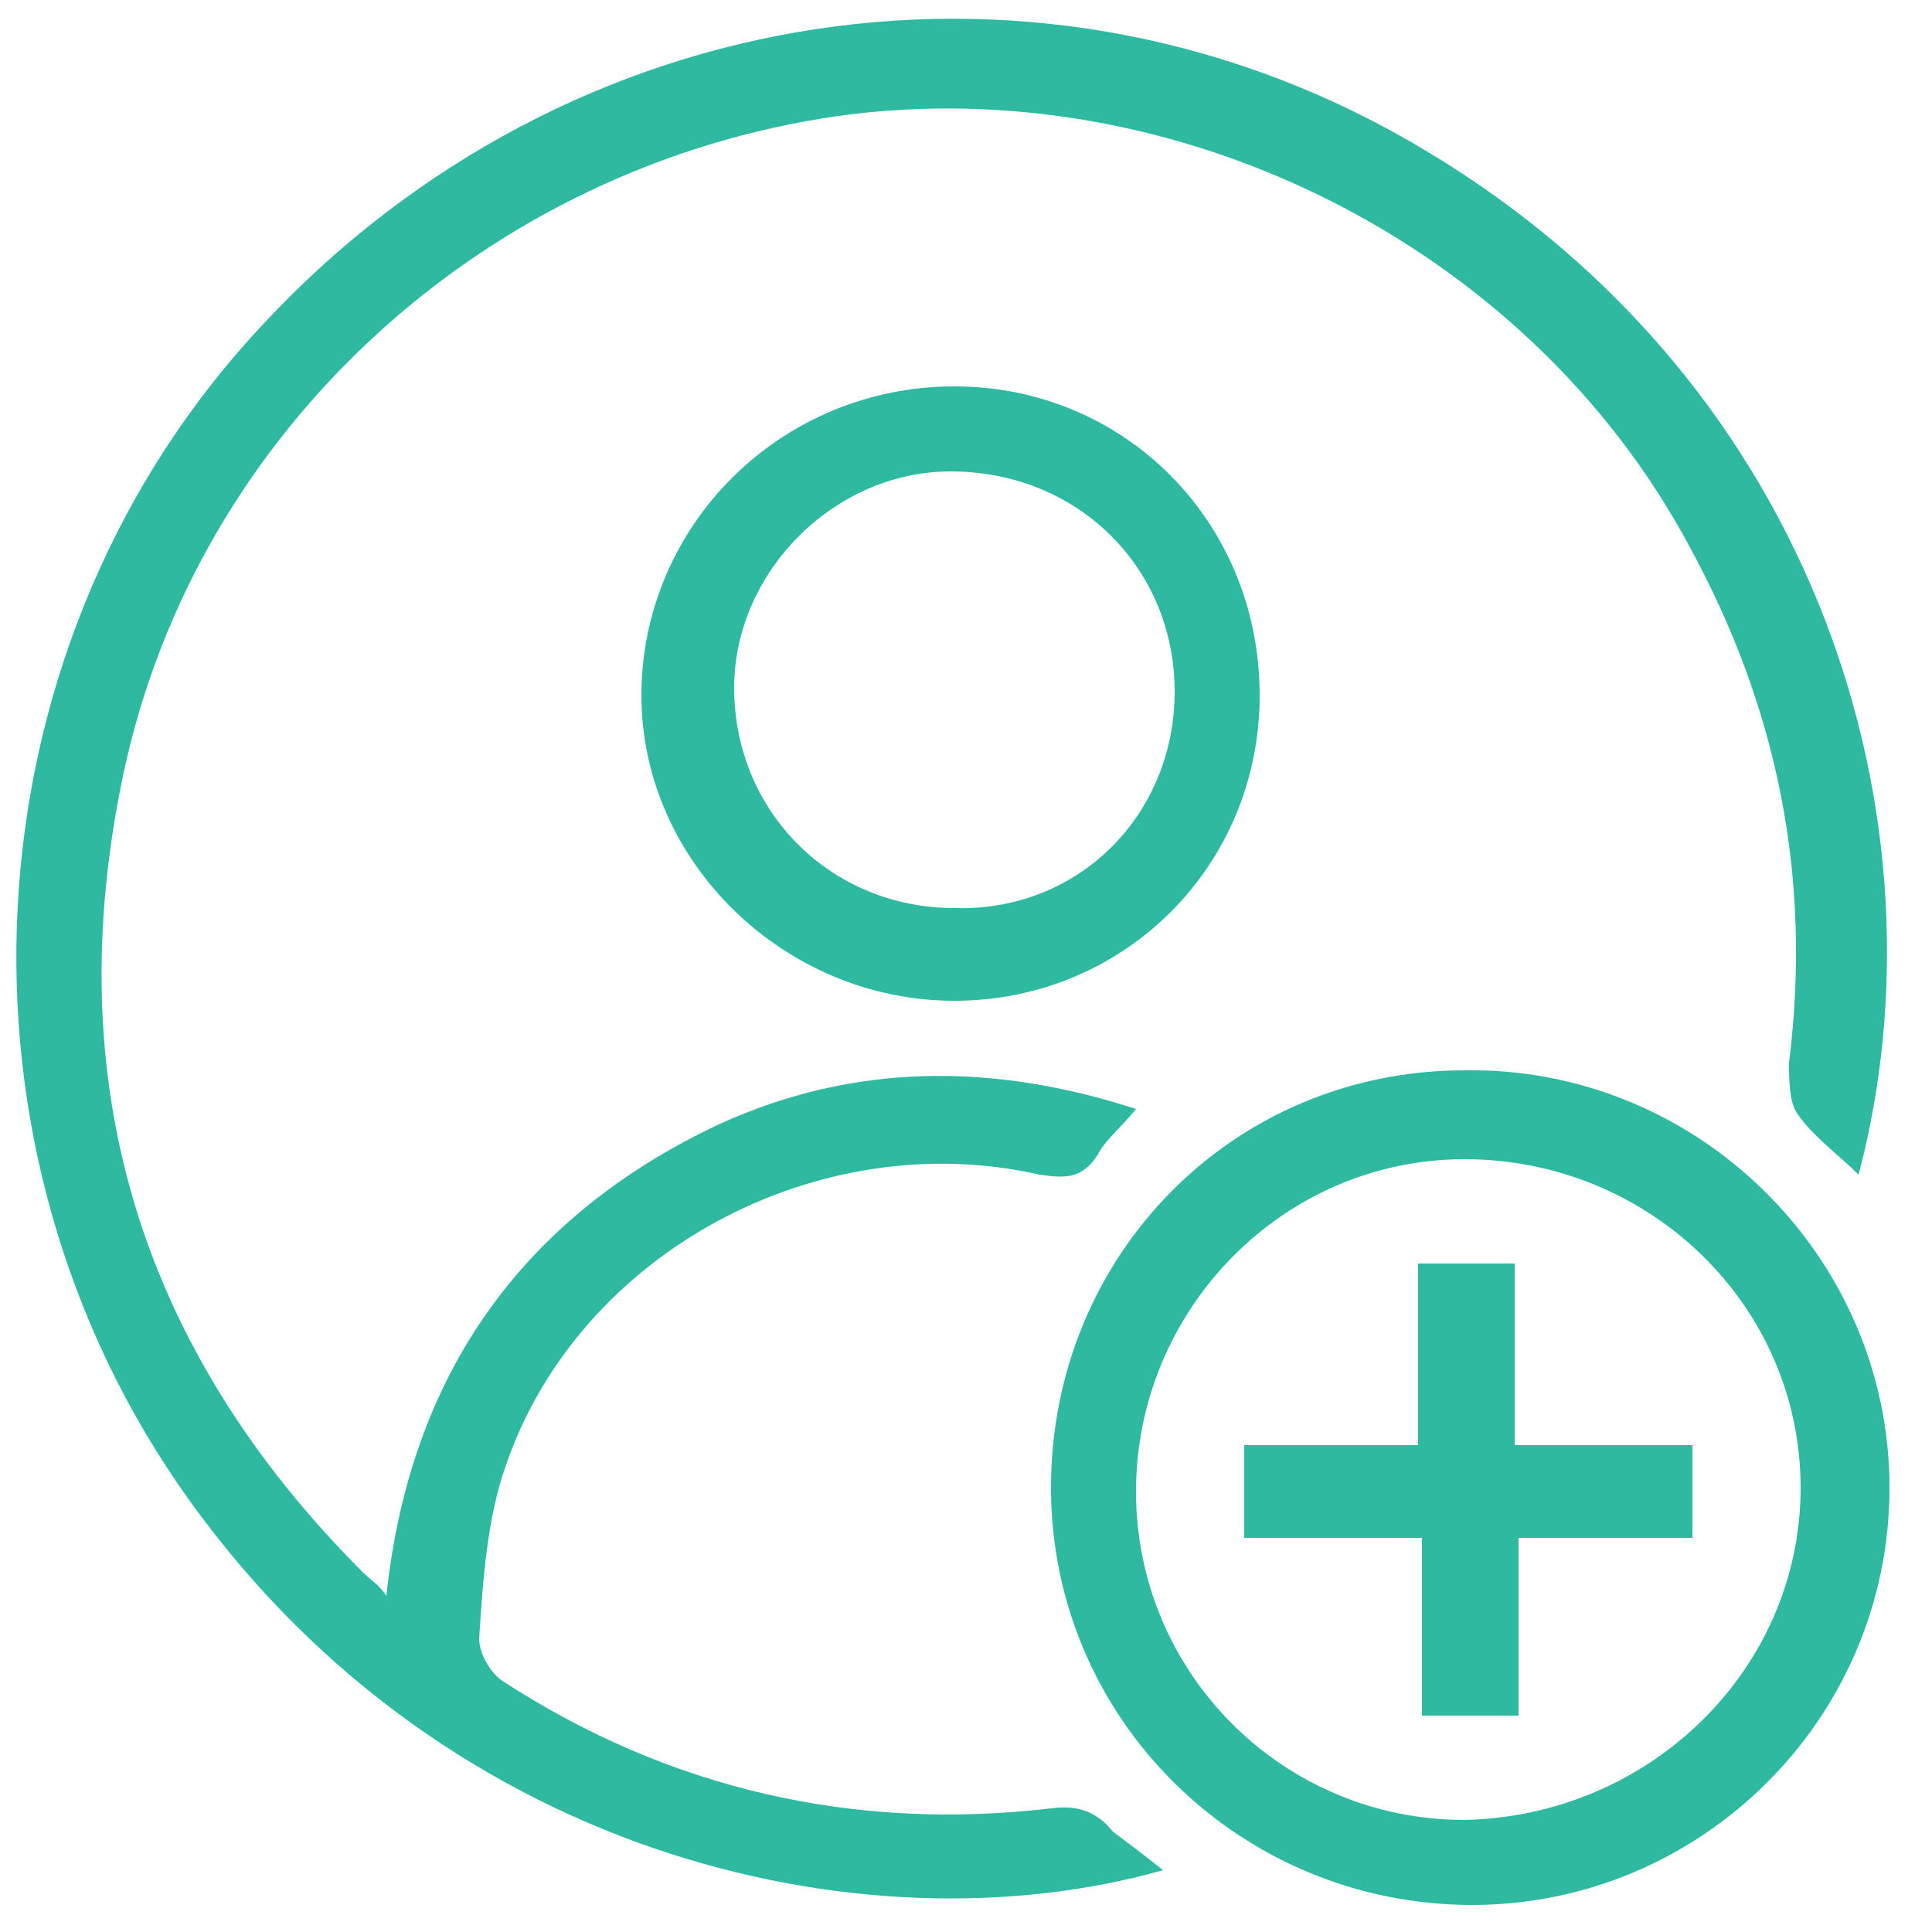
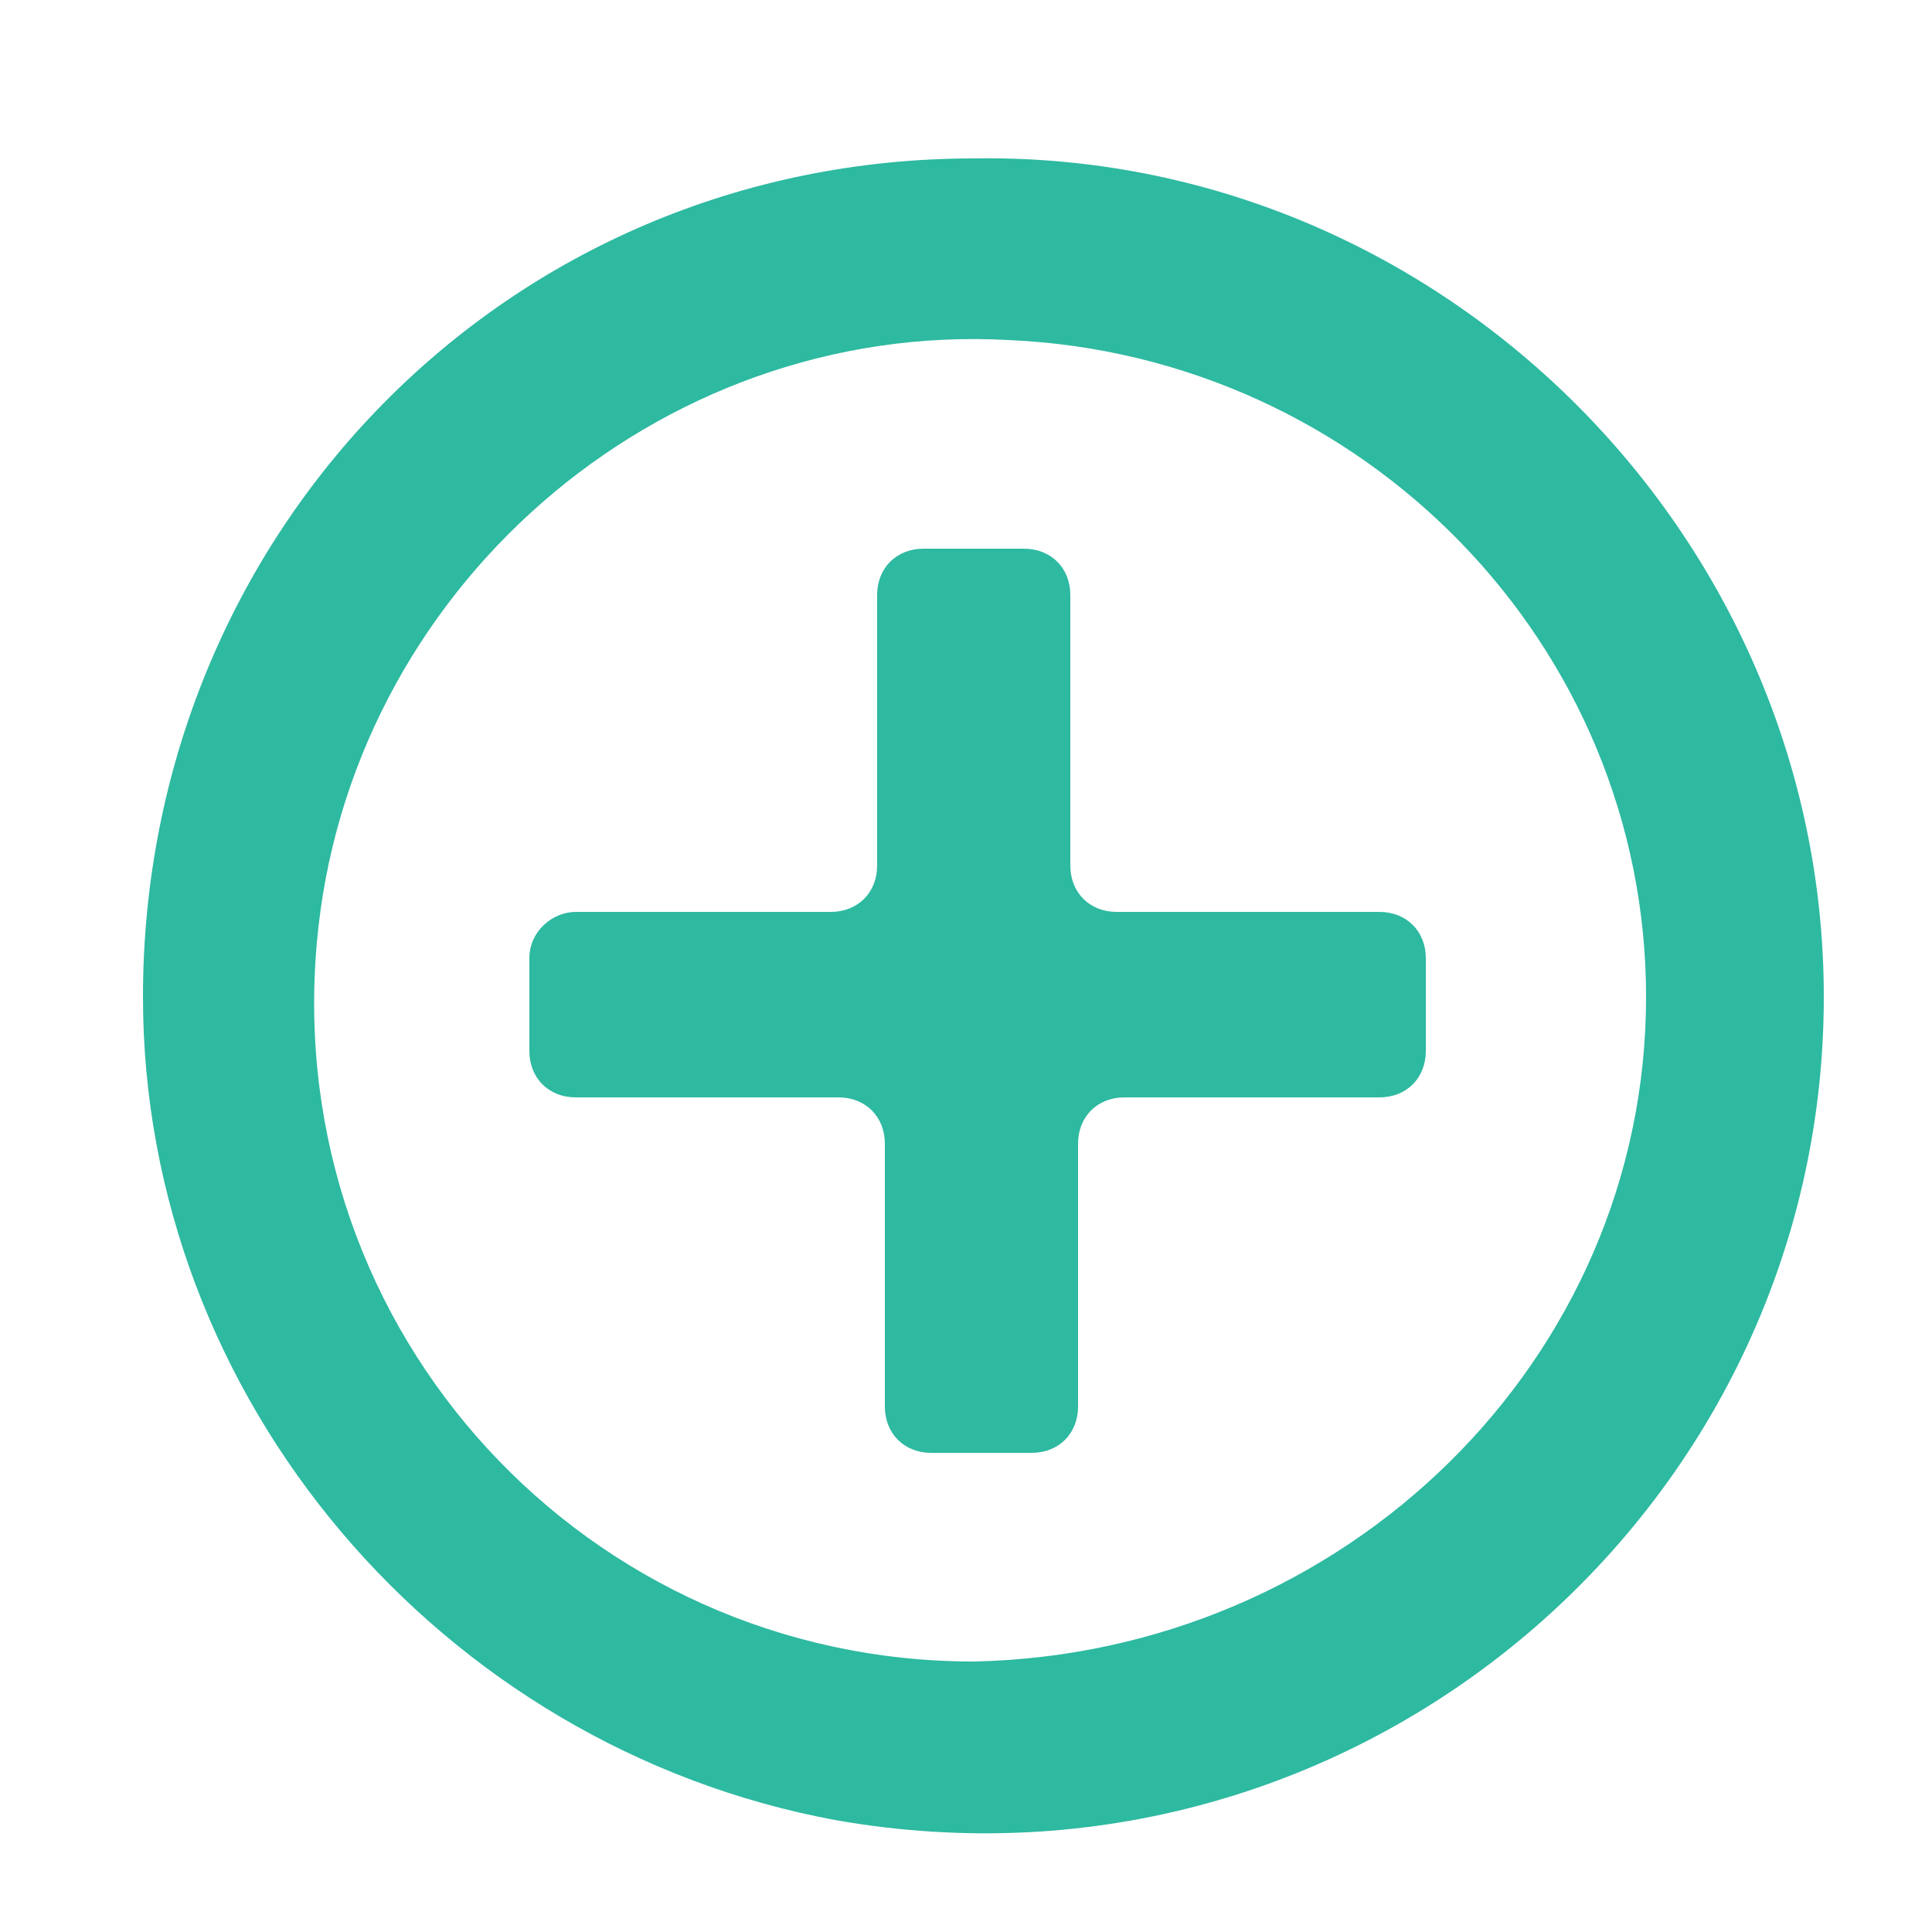
<svg xmlns="http://www.w3.org/2000/svg" version="1.1" id="Layer_1" x="0px" y="0px" viewBox="0 0 50 50" style="enable-background:new 0 0 50 50;" xml:space="preserve">
  <style type="text/css">
	.st0{fill:#2EB9A1;}
</style>
-   <path class="st0" d="M30.1,48.4c-7.8,2.2-18.9-0.4-25.5-10c-6.3-9.2-5.4-21.9,2.2-30C14.7-0.1,27.1-2,36.9,3.9  C47.1,10,50.5,21.3,48.1,30.4c-0.5-0.5-1.2-1-1.6-1.6c-0.2-0.3-0.2-0.9-0.2-1.3c0.6-4.8-0.3-9.2-2.6-13.4C39.5,6.3,30.4,1.8,21.7,3  C12.6,4.3,5.1,11.1,3.2,20c-1.7,8,0.4,14.9,6.2,20.7c0.2,0.2,0.4,0.3,0.6,0.6c0.6-5.7,3.5-9.8,8.6-12.2c3.5-1.6,7.1-1.6,10.8-0.4  c-0.4,0.5-0.8,0.8-1,1.2c-0.4,0.6-0.8,0.6-1.5,0.5c-5.7-1.3-11.9,2-13.8,7.5c-0.5,1.4-0.6,3-0.7,4.5c0,0.4,0.3,0.9,0.6,1.1  c4.3,2.8,9.1,3.9,14.2,3.3c0.7-0.1,1.2,0.1,1.6,0.6C29.2,47.7,29.6,48,30.1,48.4z" />
-   <path class="st0" d="M48.9,38.5c0,6-4.9,10.8-10.8,10.8c-6,0-10.9-4.8-10.9-10.8s4.7-10.8,10.7-10.8C43.9,27.6,48.9,32.5,48.9,38.5z   M46.6,38.5c0-4.7-3.9-8.5-8.7-8.5c-4.7,0-8.5,3.9-8.5,8.6s3.8,8.5,8.5,8.5C42.7,47,46.6,43.2,46.6,38.5z" />
-   <path class="st0" d="M24.7,10c4.4,0,7.9,3.5,7.9,8c0,4.4-3.5,7.9-7.9,7.9s-8.1-3.6-8.1-7.9C16.6,13.6,20.2,10,24.7,10z M30.4,17.9  c0-3.2-2.5-5.7-5.8-5.7c-3,0-5.6,2.6-5.6,5.6c0,3.2,2.5,5.7,5.7,5.7C27.9,23.6,30.4,21.1,30.4,17.9z" />
-   <path class="st0" d="M32.2,37.4c1.5,0,3,0,4.5,0c0-1.6,0-3.1,0-4.7c0.9,0,1.6,0,2.5,0c0,1.5,0,3,0,4.7c1.6,0,3,0,4.6,0  c0,0.8,0,1.5,0,2.4c-1.5,0-3,0-4.5,0c0,1.6,0,3.1,0,4.6c-0.8,0-1.6,0-2.5,0c0-1.5,0-3,0-4.6c-1.6,0-3.1,0-4.6,0  C32.2,39,32.2,38.3,32.2,37.4z" />
+   <path class="st0" d="M47.2,25.8c0,13.3-12.1,23.7-25.6,21.3C11.4,45.2,3.7,36.2,3.7,25.8c0-12,9.4-21.7,21.5-21.7  C37.2,3.9,47.2,13.8,47.2,25.8z M42.6,25.8c0-9.1-7.3-16.6-16.5-17C17,8.3,9,15.3,8.2,24.4c-0.9,10.1,7,18.6,17,18.6  C34.8,42.8,42.6,35.2,42.6,25.8z" />
+   <path class="st0" d="M14.9,23.6h6.6c0.7,0,1.2-0.5,1.2-1.2v-7c0-0.7,0.5-1.2,1.2-1.2h2.6c0.7,0,1.2,0.5,1.2,1.2v7  c0,0.7,0.5,1.2,1.2,1.2h6.8c0.7,0,1.2,0.5,1.2,1.2v2.4c0,0.7-0.5,1.2-1.2,1.2h-6.6c-0.7,0-1.2,0.5-1.2,1.2v6.8  c0,0.7-0.5,1.2-1.2,1.2h-2.6c-0.7,0-1.2-0.5-1.2-1.2v-6.8c0-0.7-0.5-1.2-1.2-1.2h-6.8c-0.7,0-1.2-0.5-1.2-1.2v-2.4  C13.7,24.1,14.3,23.6,14.9,23.6z" />
</svg>
